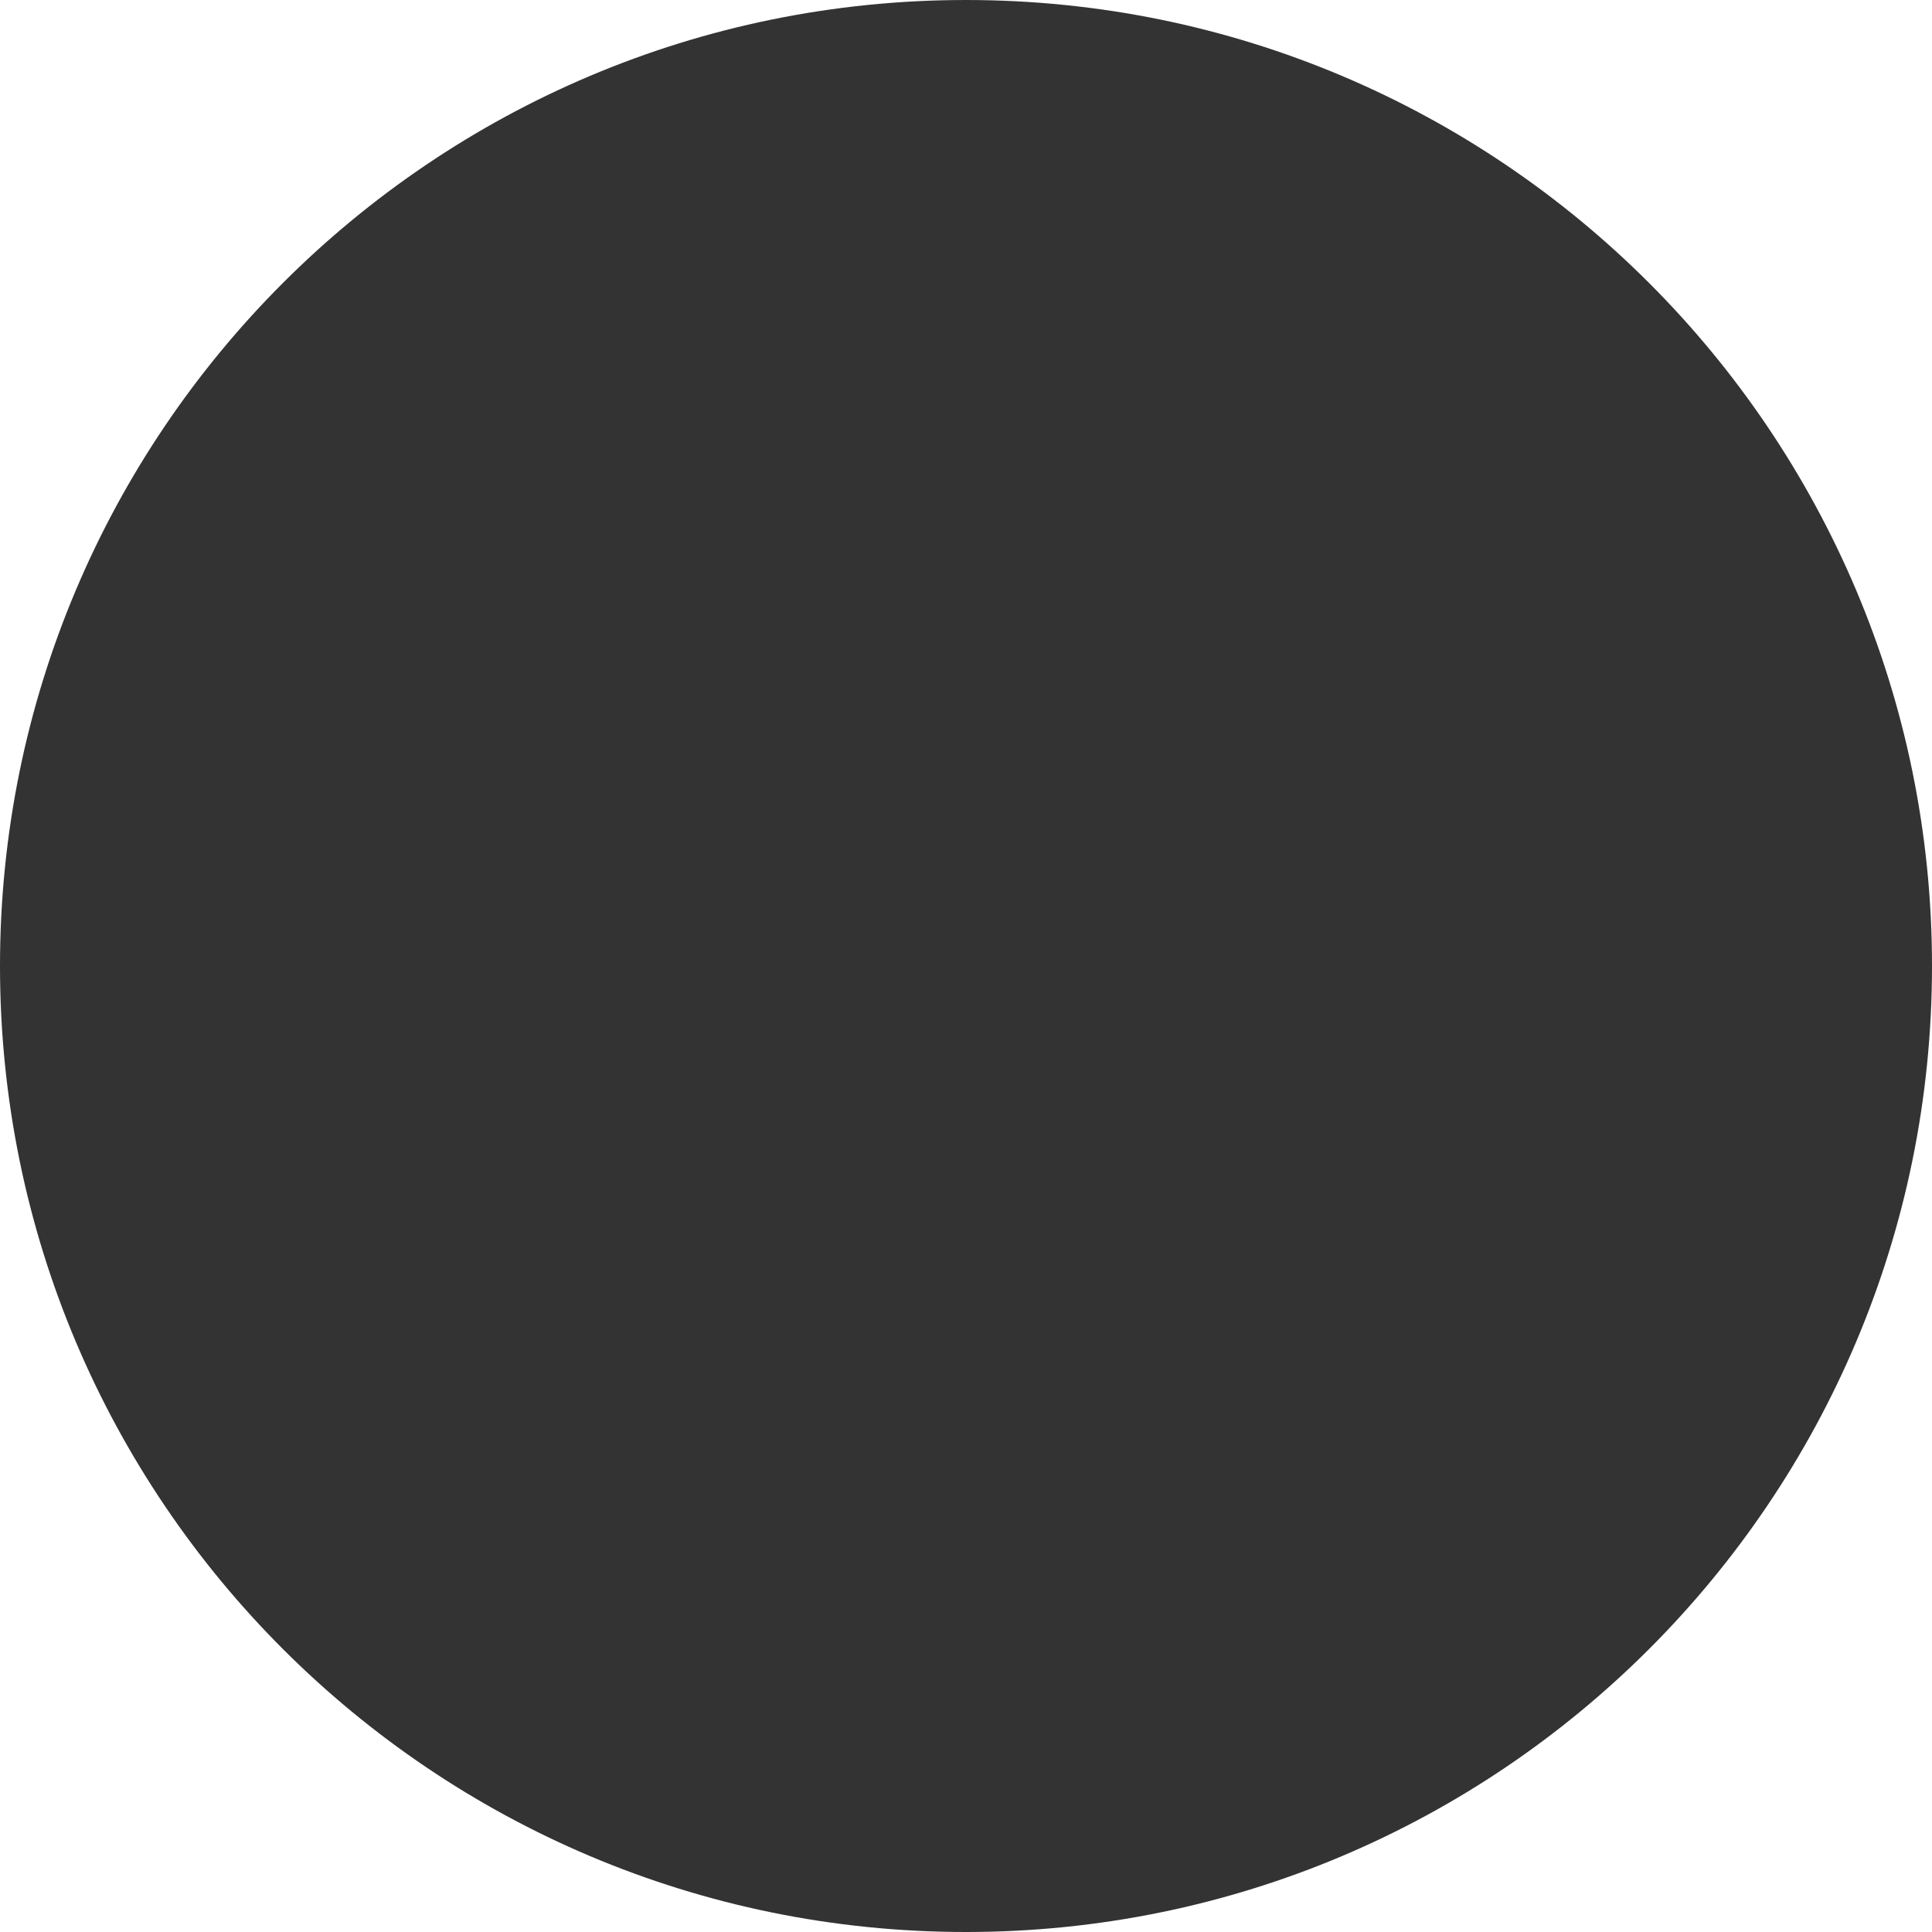
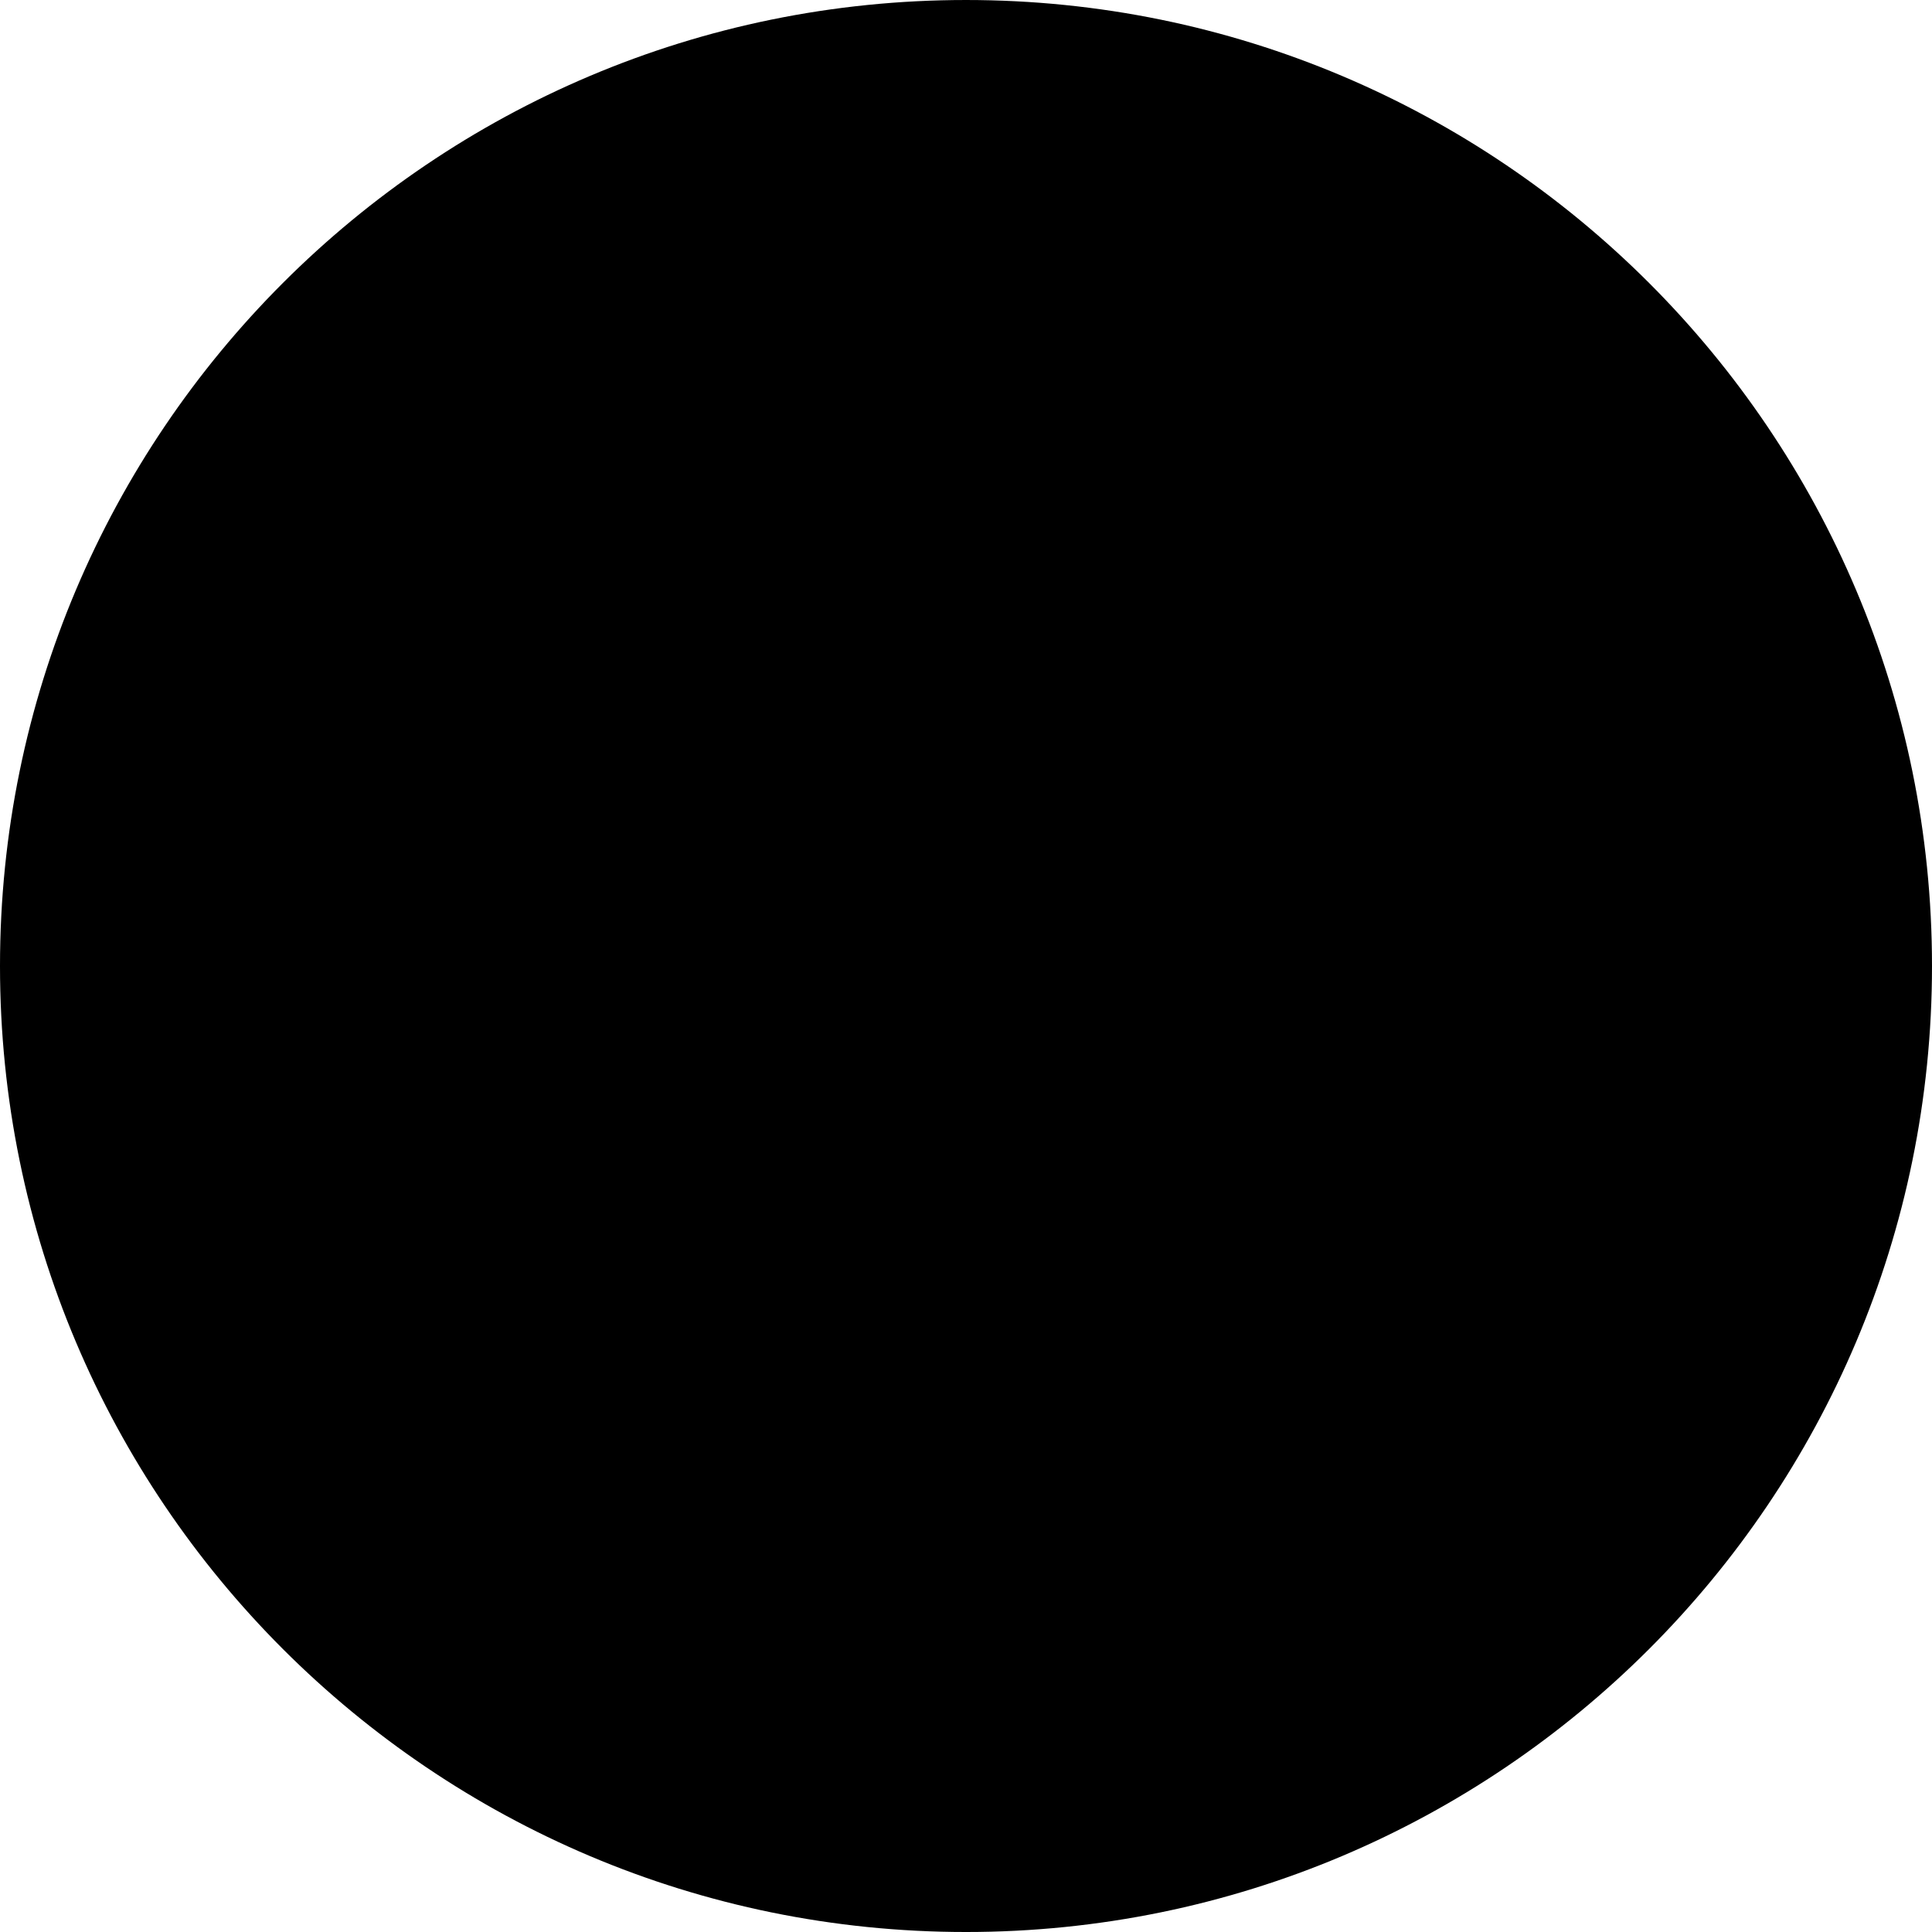
<svg xmlns="http://www.w3.org/2000/svg" width="77.974" height="77.974" viewBox="0 0 77.974 77.974" version="1.1" id="svg1" xml:space="preserve">
  <defs id="defs1" />
  <g id="g55" style="display:inline" transform="translate(-1586.891,-371.9062)">
    <g id="g38" style="display:inline">
      <g id="g75" transform="translate(1448.329,157.1703)" style="display:inline">
-         <circle style="fill:#333333;stroke:none;stroke-width:1.5;stroke-linecap:round;stroke-linejoin:round;stroke-dasharray:none" id="circle70" cx="177.549" cy="253.723" r="38.987" />
+         <circle style="fill:currentColor;stroke:none;stroke-width:1.5;stroke-linecap:round;stroke-linejoin:round;stroke-dasharray:none" id="circle70" cx="177.549" cy="253.723" r="38.987" />
      </g>
    </g>
  </g>
</svg>
